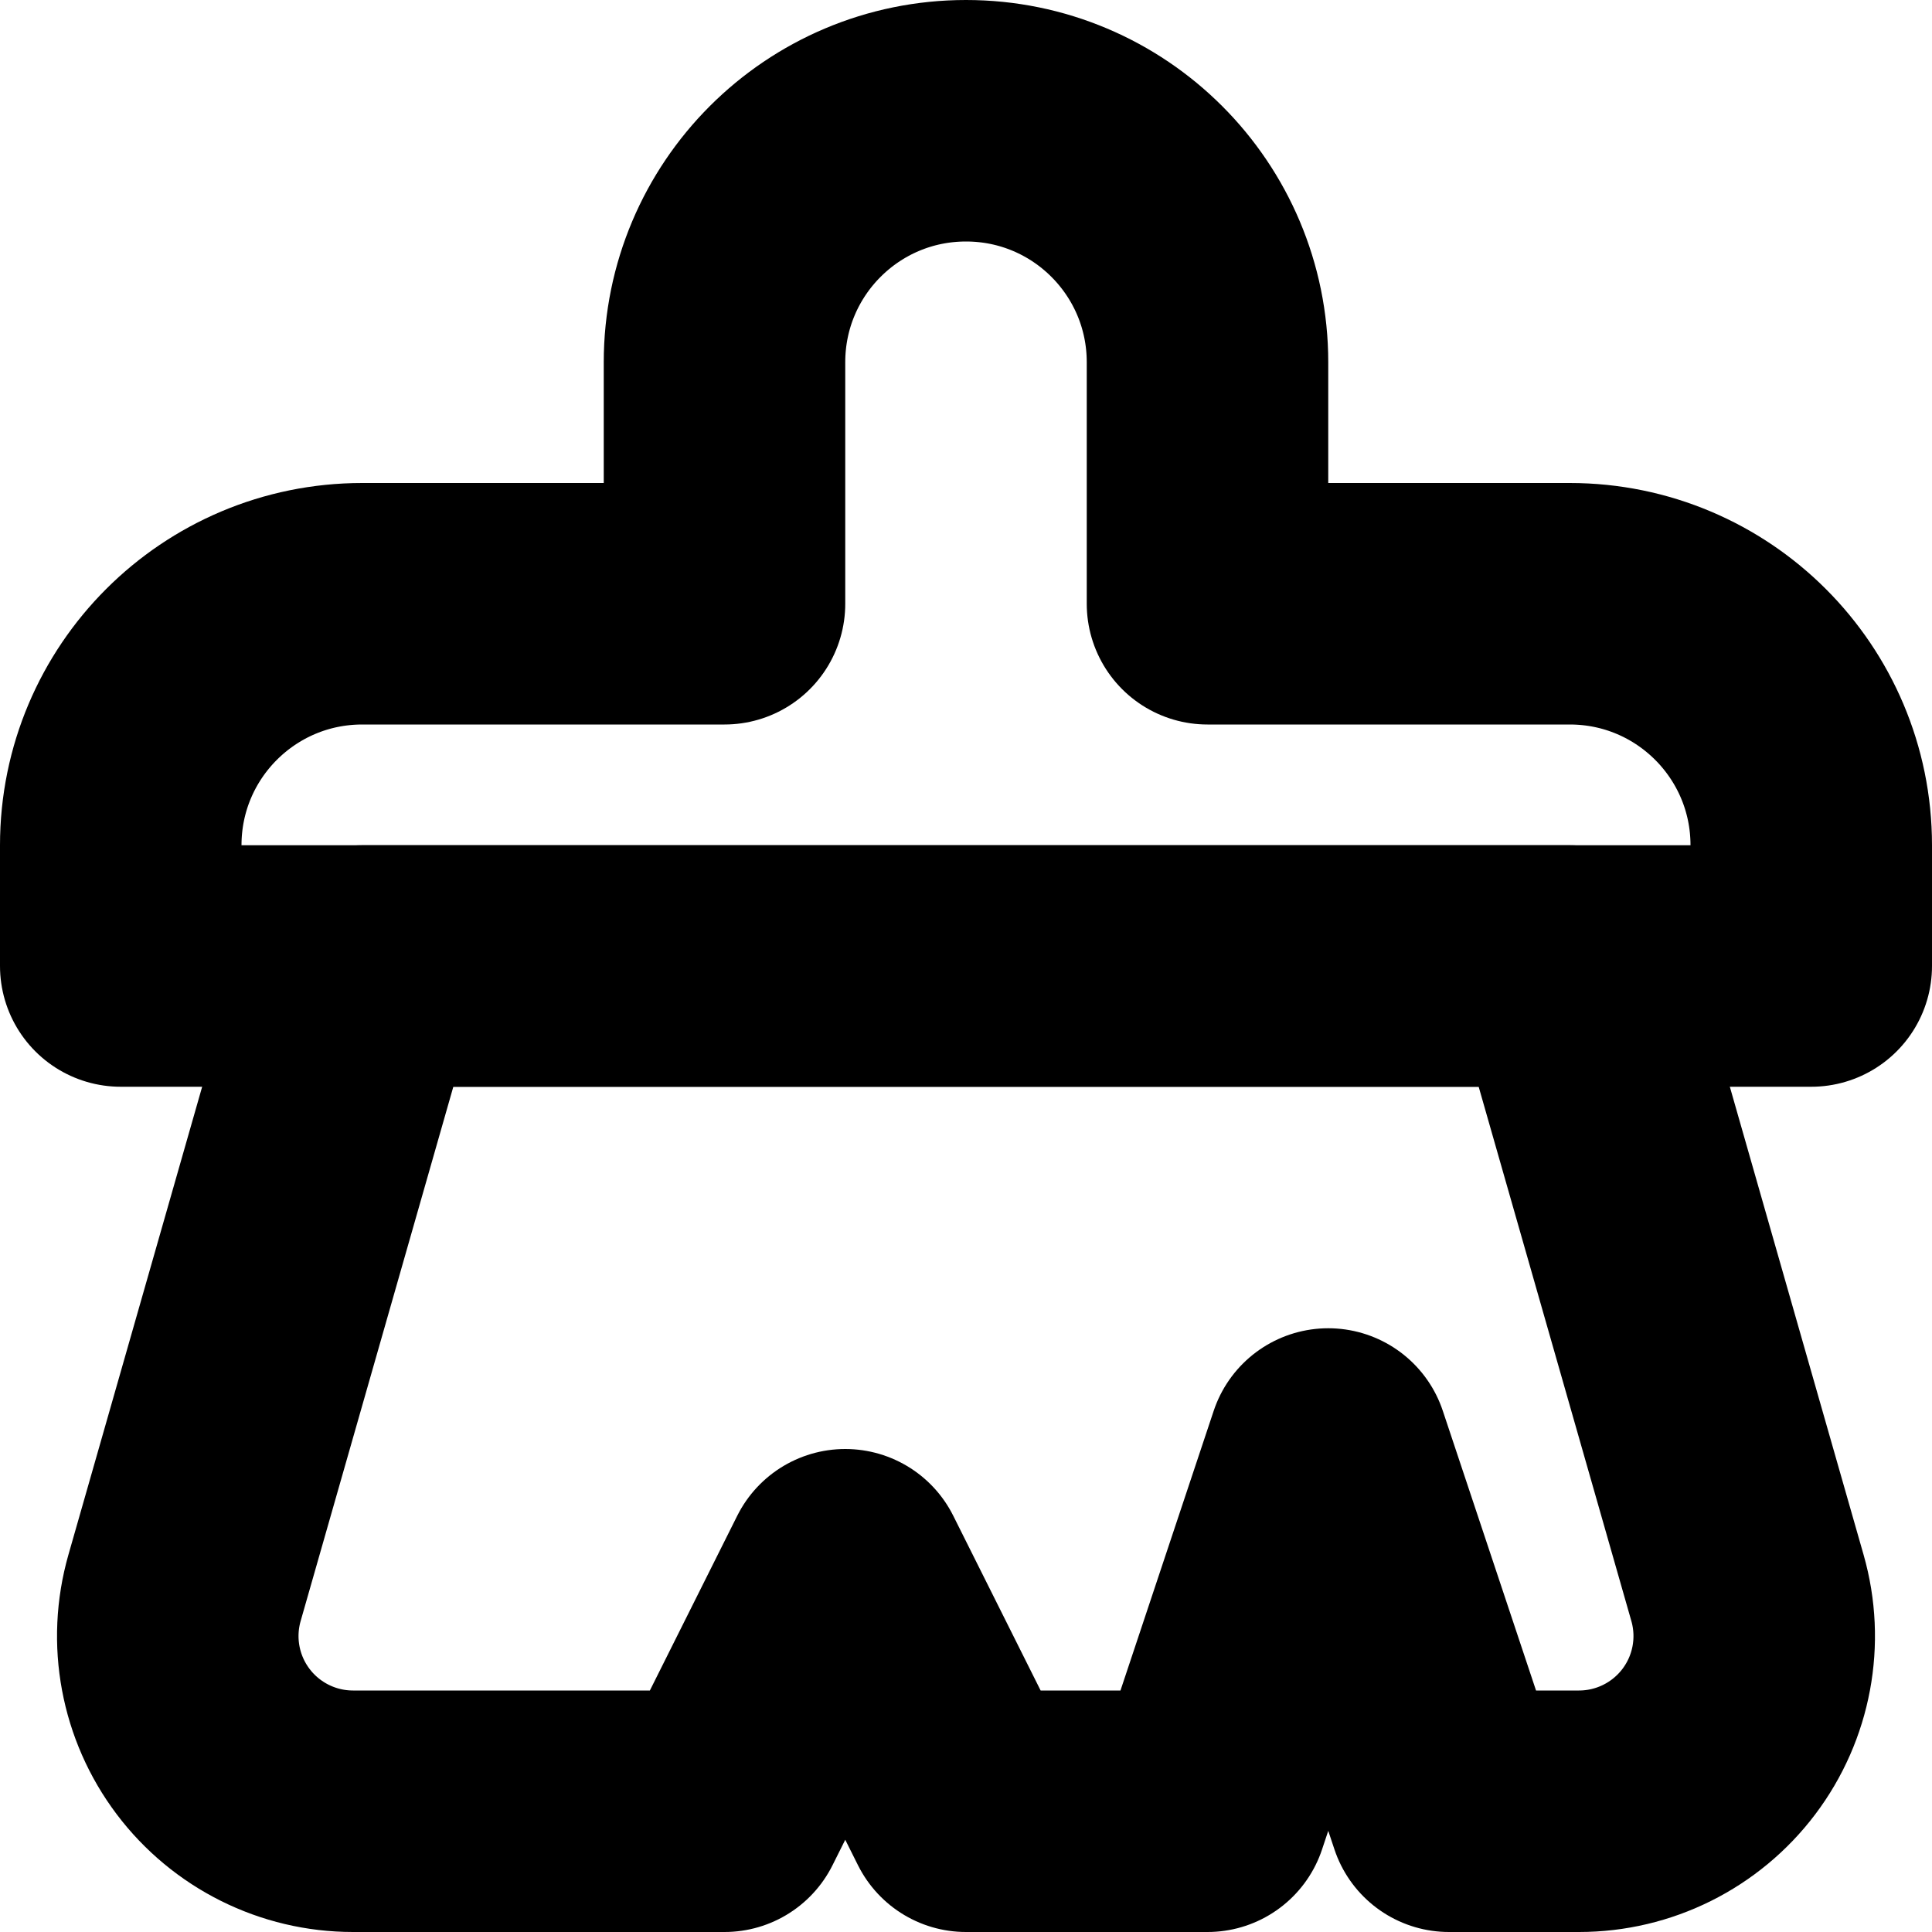
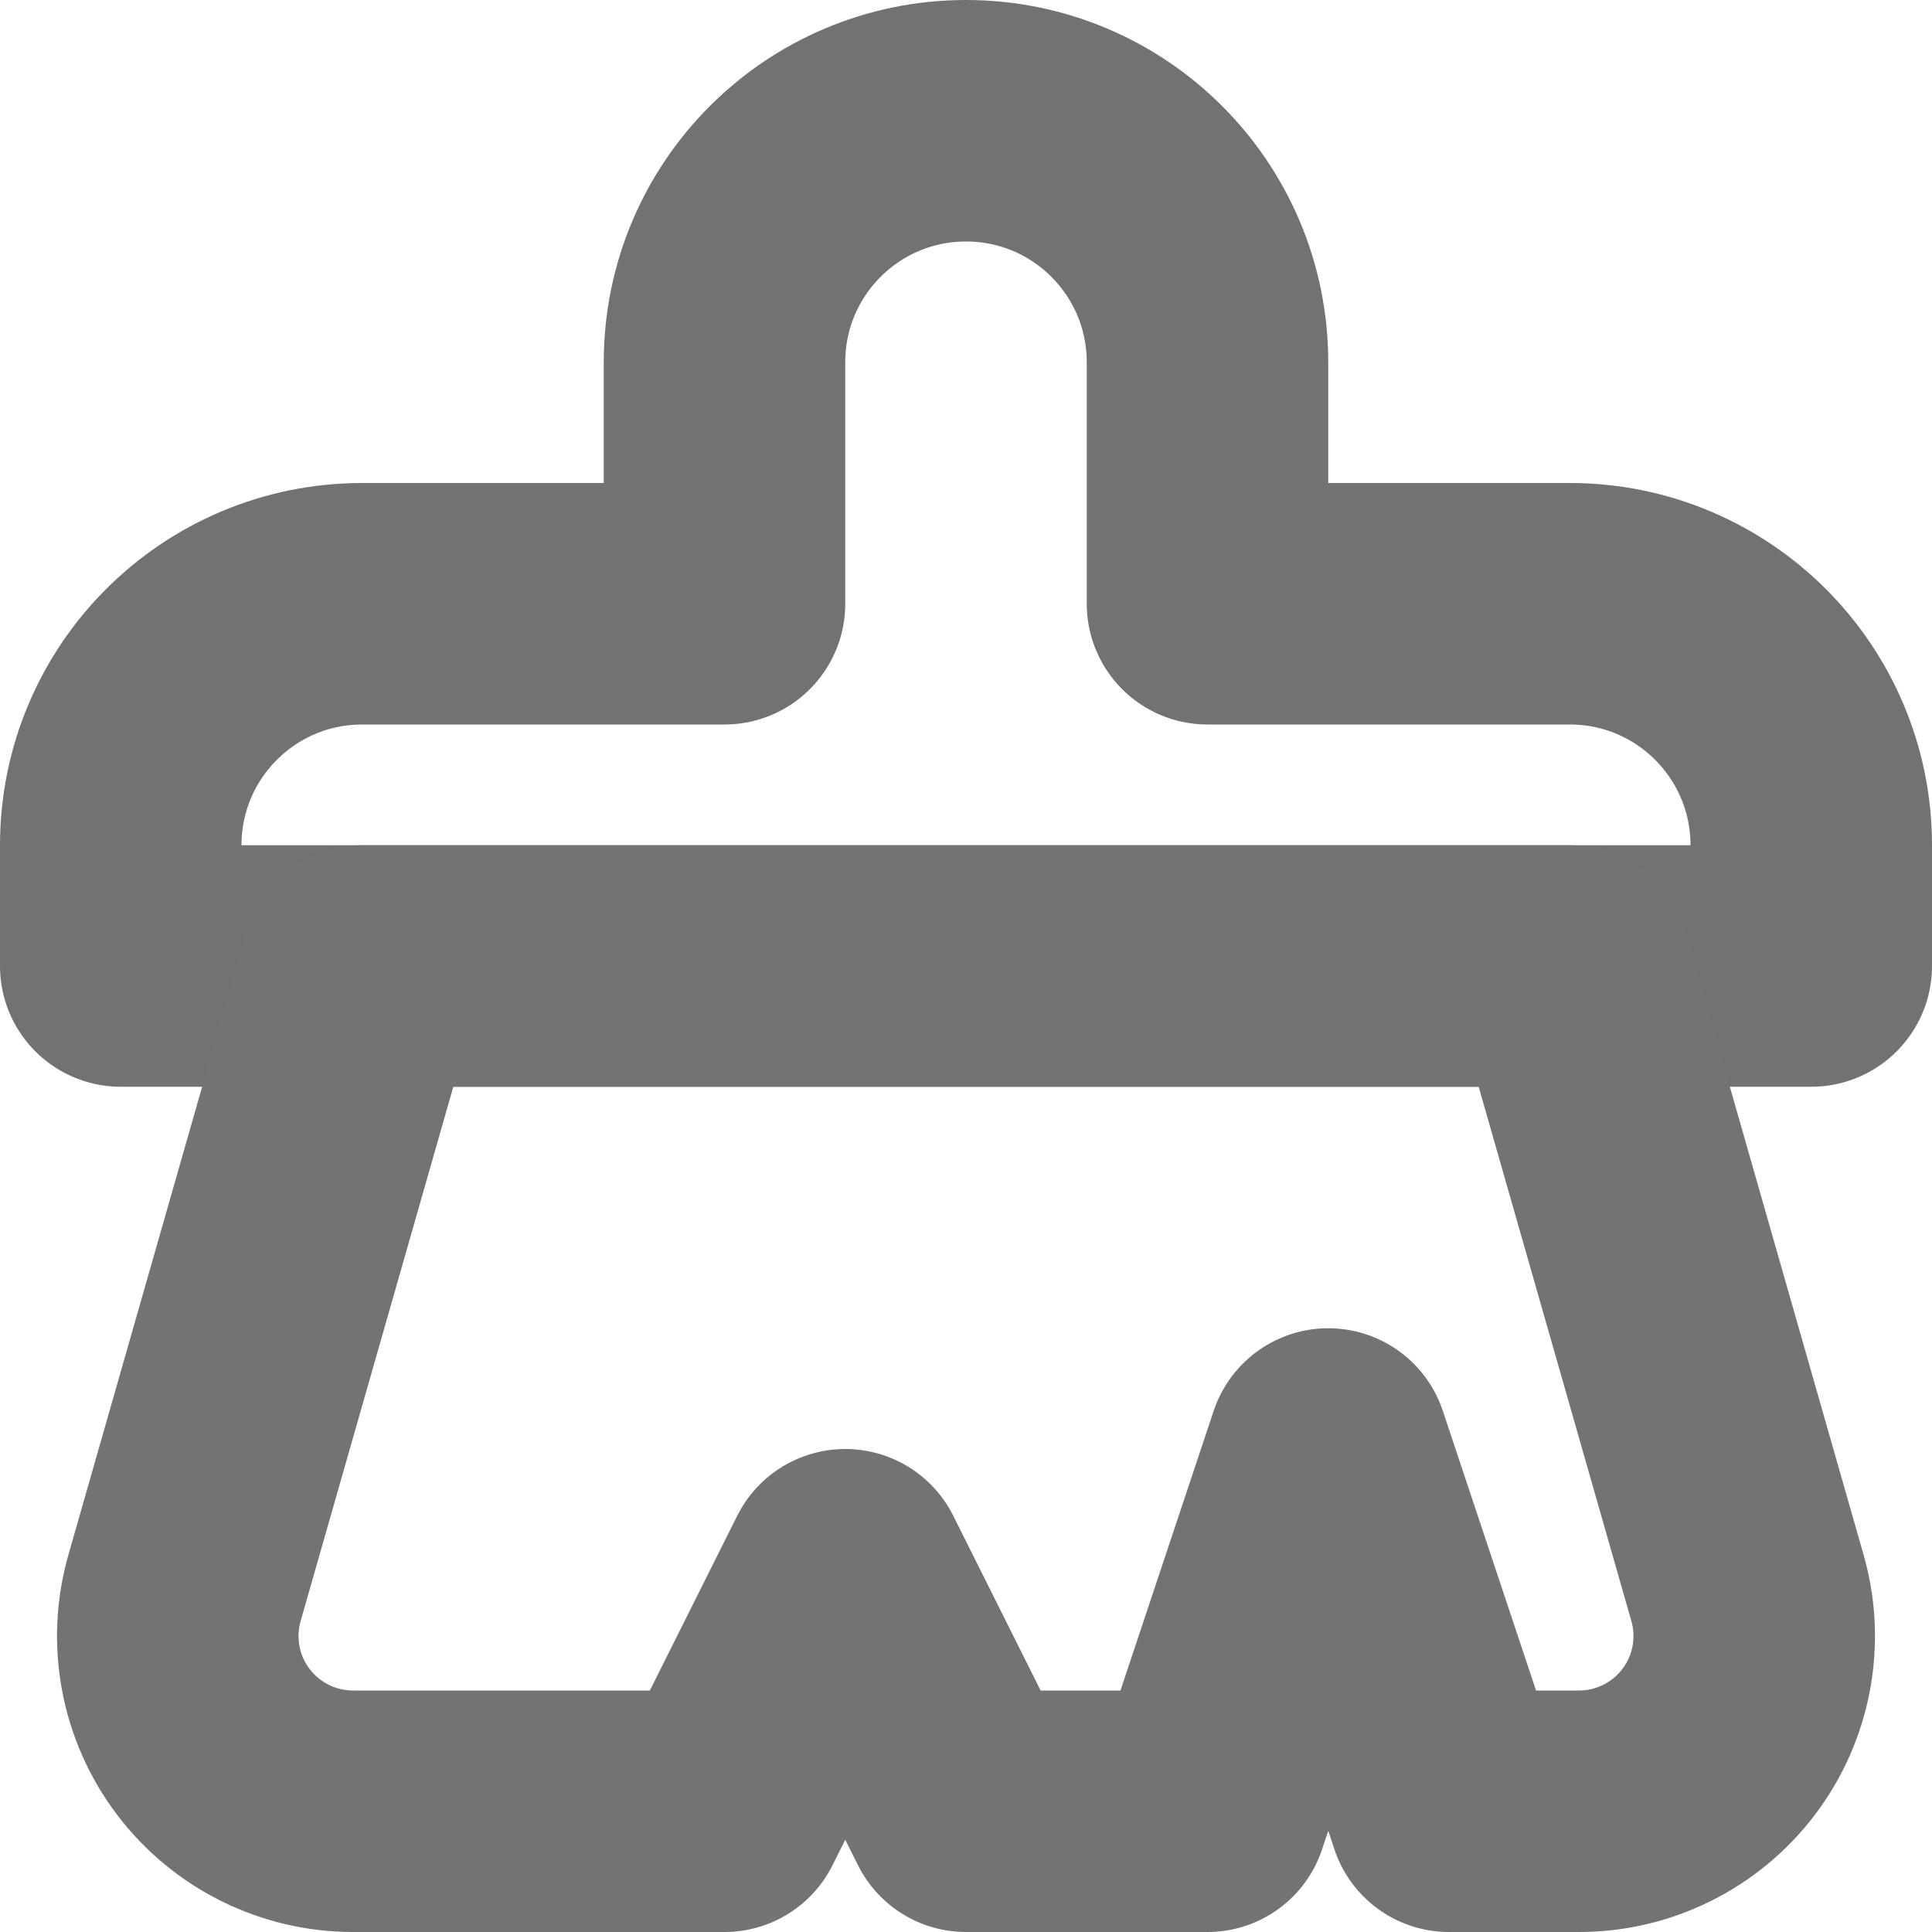
- <svg xmlns="http://www.w3.org/2000/svg" xmlns:ns1="https://www.gtk.org/grappa" ns1:rendering="symbolic" ns1:version="1" ns1:state-names="outline empty" ns1:state="0" width="16" height="16">
-   <path id="handle" class="transparent-fill foreground-stroke" fill="none" stroke="rgb(0,0,0)" stroke-opacity="1" stroke-width="2" stroke-linecap="round" stroke-linejoin="round" stroke-miterlimit="10" d="M 6 3 L 6 5 L 3 5 C 1.895 5, 1 5.895, 1 7 L 1 8 L 15 8 L 15 7 C 15 5.895, 14.105 5, 13 5 L 10 5 L 10 3 C 10 1.895, 9.105 1, 8 1 C 6.895 1, 6 1.895, 6 3 Z" ns1:states="outline" ns1:stroke="foreground" ns1:stroke-minwidth="25%" ns1:stroke-maxwidth="150%">
-   </path>
-   <path id="brush" class="transparent-fill foreground-stroke" fill="none" stroke="rgb(0,0,0)" stroke-opacity="1" stroke-width="2" stroke-linecap="round" stroke-linejoin="round" stroke-miterlimit="10" d="M 3 8 L 1.528 13.151 C 1.403 13.589, 1.491 14.06, 1.765 14.423 C 2.039 14.786, 2.468 15, 2.923 15 L 6 15 L 7 13 L 8 15 L 10 15 L 11 12 L 12 15 L 13.077 15 C 13.532 15, 13.961 14.786, 14.235 14.423 C 14.509 14.06, 14.597 13.589, 14.472 13.151 L 13 8 Z" ns1:states="outline" ns1:stroke="foreground" ns1:stroke-minwidth="25%" ns1:stroke-maxwidth="150%">
-   </path>
+ <svg xmlns="http://www.w3.org/2000/svg" xmlns:ns1="https://www.gtk.org/grappa" ns1:rendering="symbolic" ns1:version="1" ns1:state-names="outline empty" ns1:state="0" width="16" height="16" version="1.1" id="svg1">
+   <defs id="defs1" />
+   <path id="handle" class="transparent-fill foreground-stroke" fill="none" stroke="rgb(0,0,0)" stroke-opacity="1" stroke-width="2" stroke-linecap="round" stroke-linejoin="round" stroke-miterlimit="10" d="M 6,3 V 5 H 3 C 1.895,5 1,5.895 1,7 V 8 H 15 V 7 C 15,5.895 14.105,5 13,5 H 10 V 3 C 10,1.895 9.105,1 8,1 6.895,1 6,1.895 6,3 Z" ns1:states="outline" ns1:stroke="foreground" ns1:stroke-minwidth="25%" ns1:stroke-maxwidth="150%" style="stroke:#727272;stroke-opacity:1" />
+   <path id="brush" class="transparent-fill foreground-stroke" fill="none" stroke="rgb(0,0,0)" stroke-opacity="1" stroke-width="2" stroke-linecap="round" stroke-linejoin="round" stroke-miterlimit="10" d="M 3,8 1.528,13.151 C 1.403,13.589 1.491,14.06 1.765,14.423 2.039,14.786 2.468,15 2.923,15 H 6 l 1,-2 1,2 h 2 l 1,-3 1,3 h 1.077 c 0.455,0 0.884,-0.214 1.158,-0.577 0.274,-0.363 0.362,-0.834 0.237,-1.272 L 13,8 Z" ns1:states="outline" ns1:stroke="foreground" ns1:stroke-minwidth="25%" ns1:stroke-maxwidth="150%" style="stroke:#737373;stroke-opacity:1" />
</svg>
